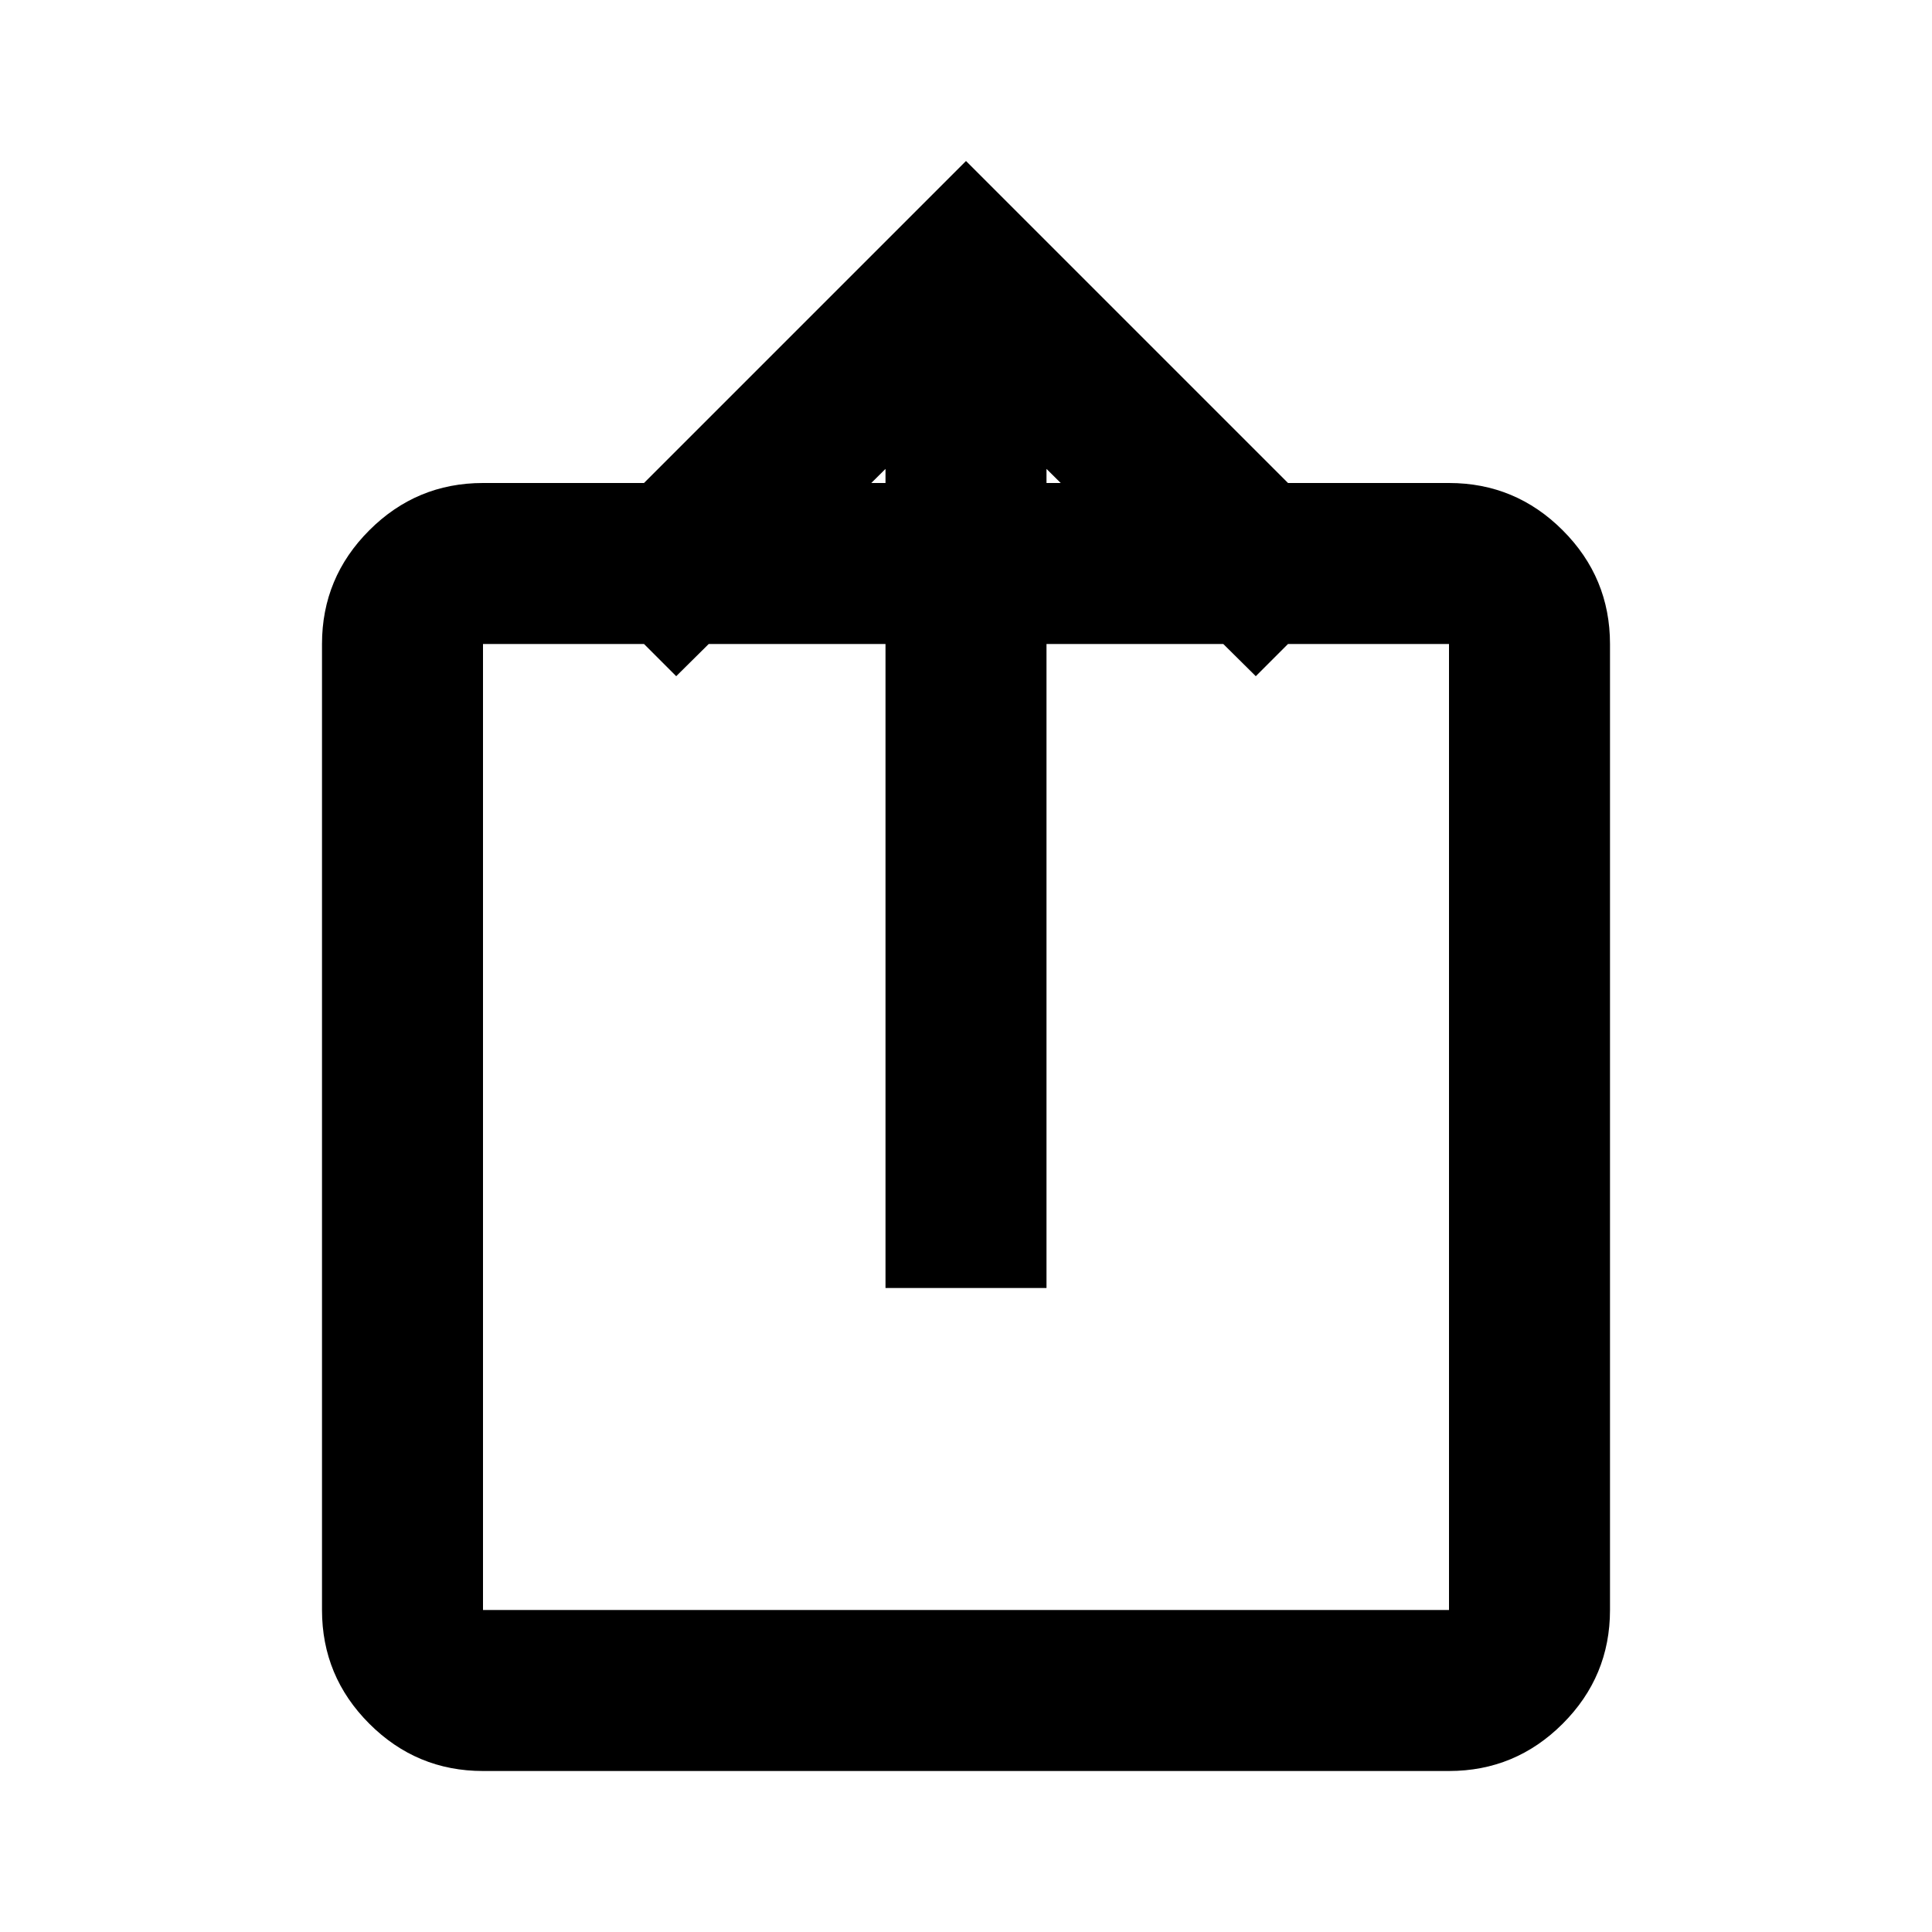
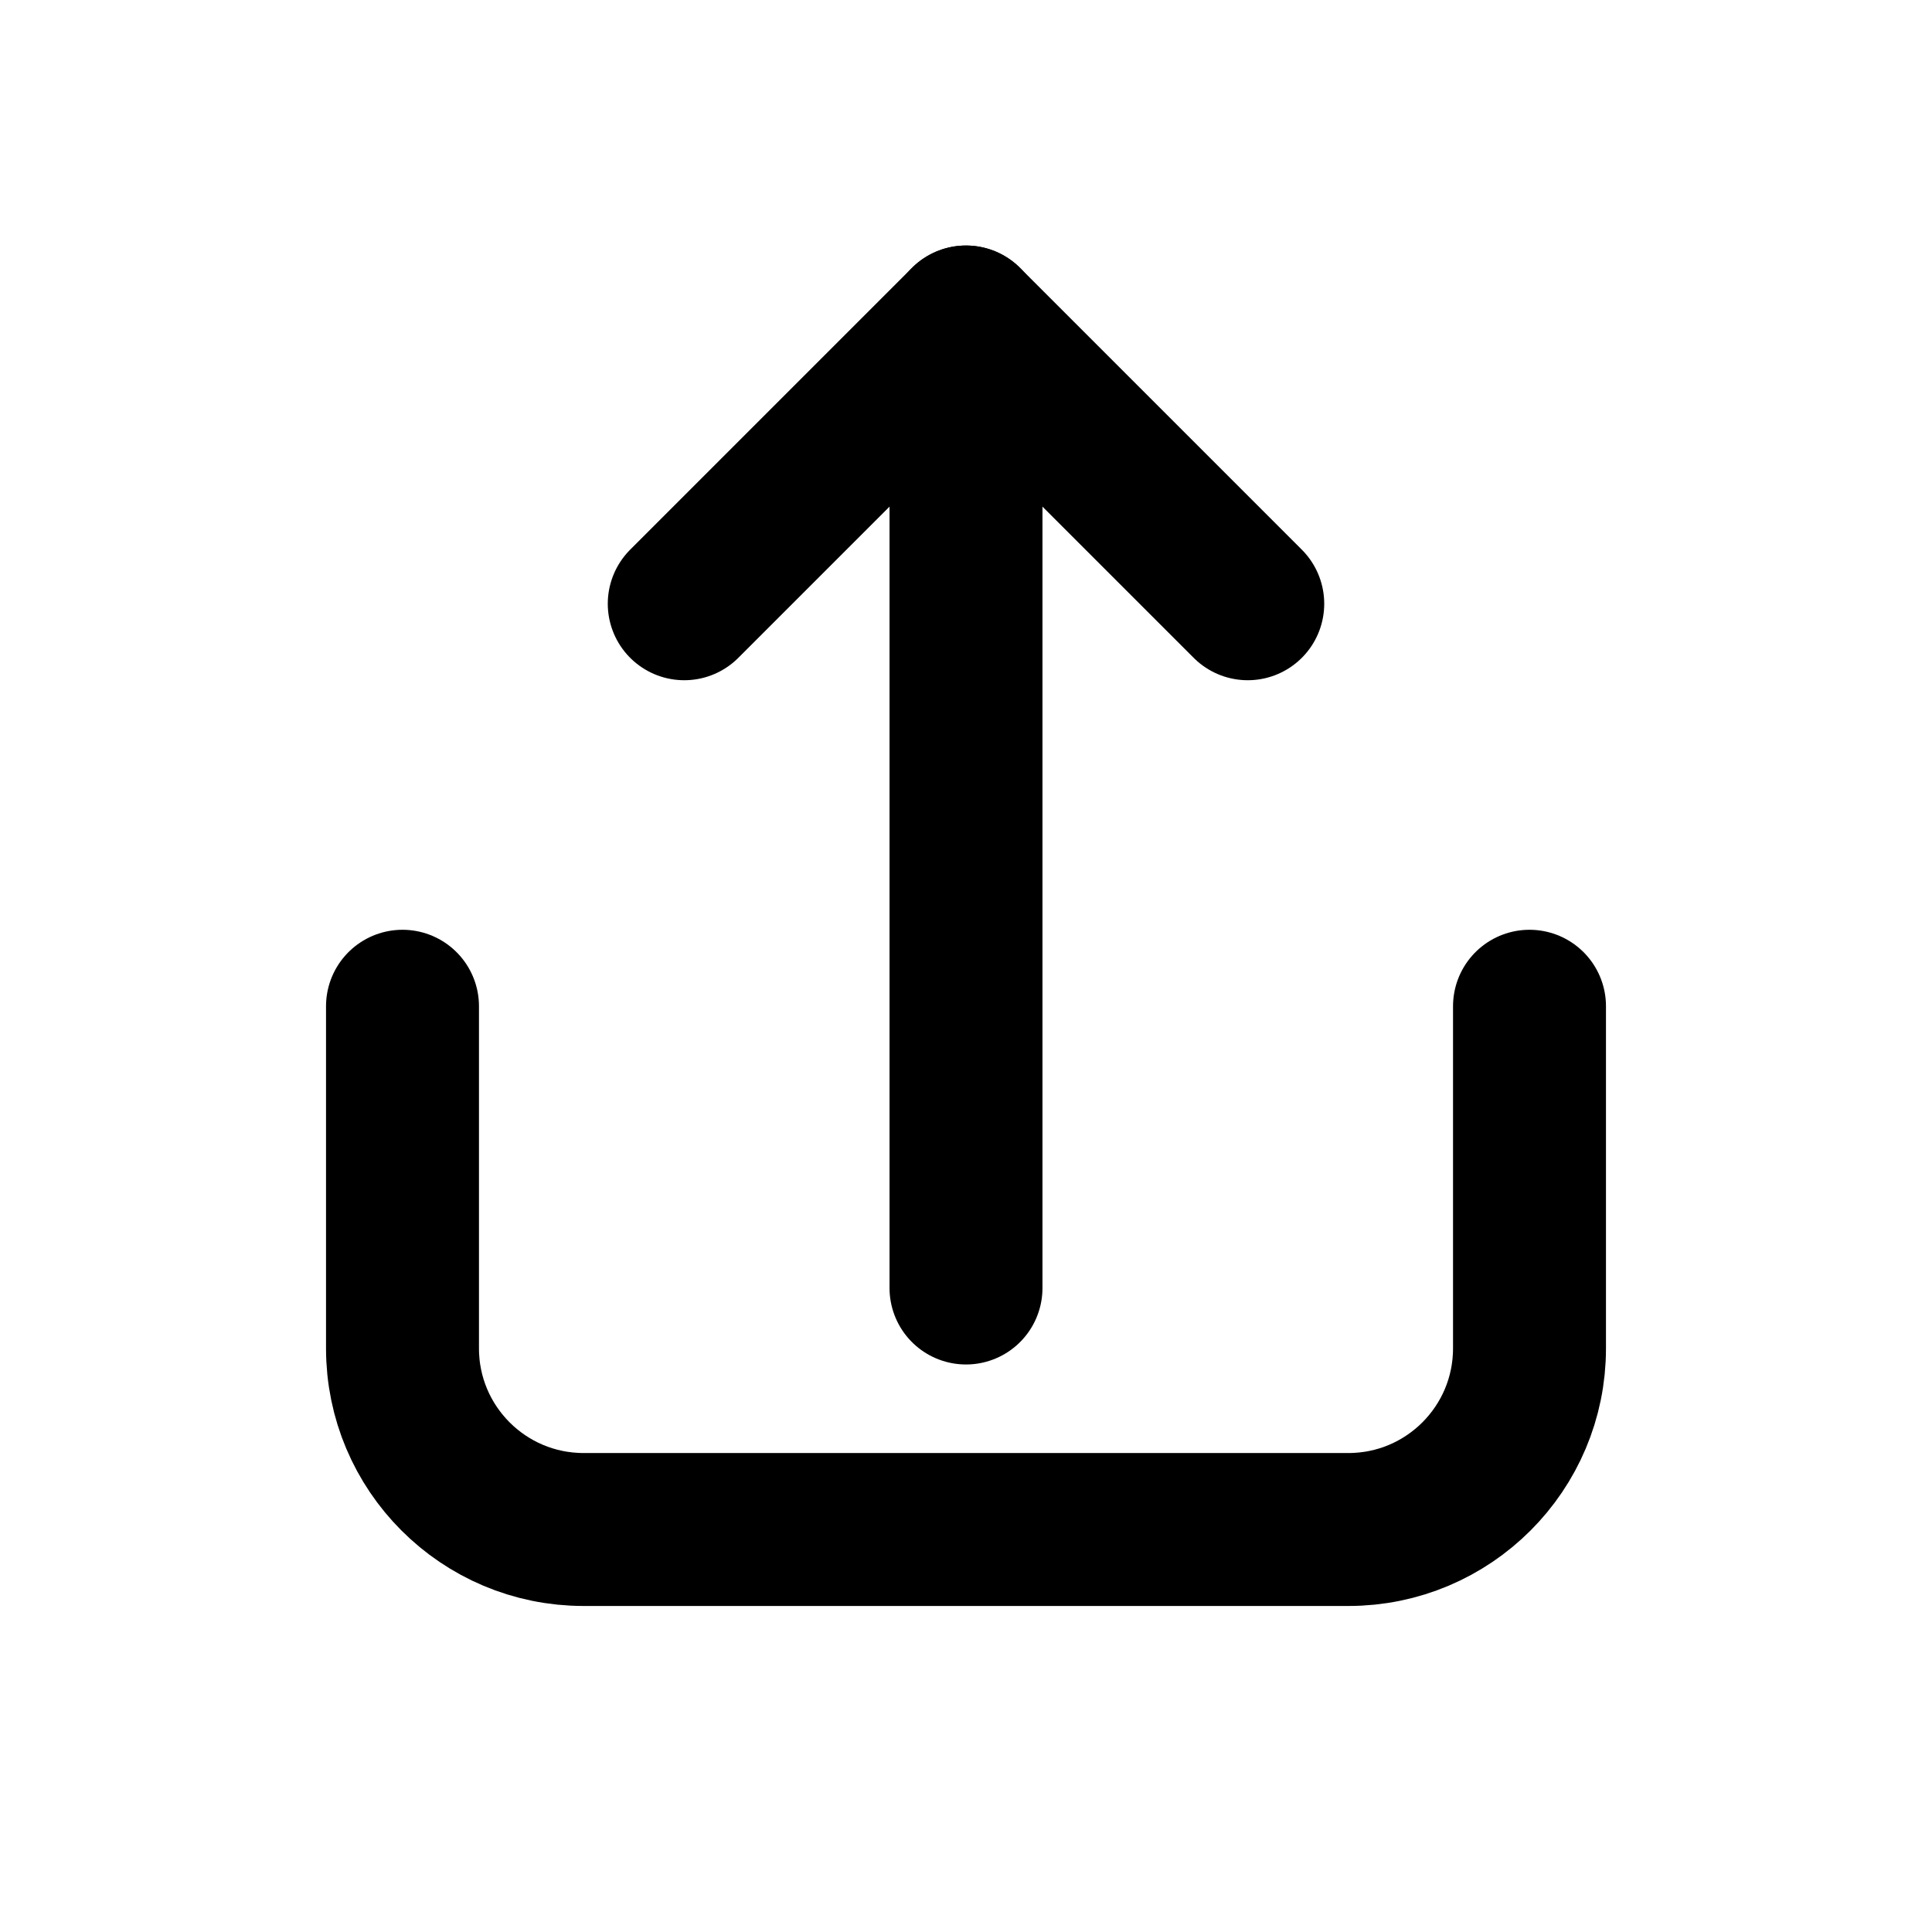
- <svg xmlns="http://www.w3.org/2000/svg" height="24px" viewBox="0 -960 960 960" width="24px" fill="currentColor">
-   <path d="M240-80q-33 0-56.5-23.5T160-160v-480q0-33 23.5-56.5T240-720h200v80H240v480h480v-480H520v-80h200q33 0 56.5 23.5T800-640v480q0 33-23.5 56.5T720-80H240Zm200-240v-407L336-624l-56-56 200-200 200 200-56 56-104-103v407h-80Z" />
+ <svg xmlns="http://www.w3.org/2000/svg" viewBox="0 0 24 24" fill="none" stroke="currentColor" stroke-width="1.9" stroke-linecap="round" stroke-linejoin="round">
+   <path d="M12 16V4" />
+   <path d="M8.5 7.5 12 4l3.5 3.5" />
+   <path d="M5 12.5v4.25A2.25 2.25 0 0 0 7.25 19h9.5A2.25 2.25 0 0 0 19 16.75V12.5" />
</svg>
